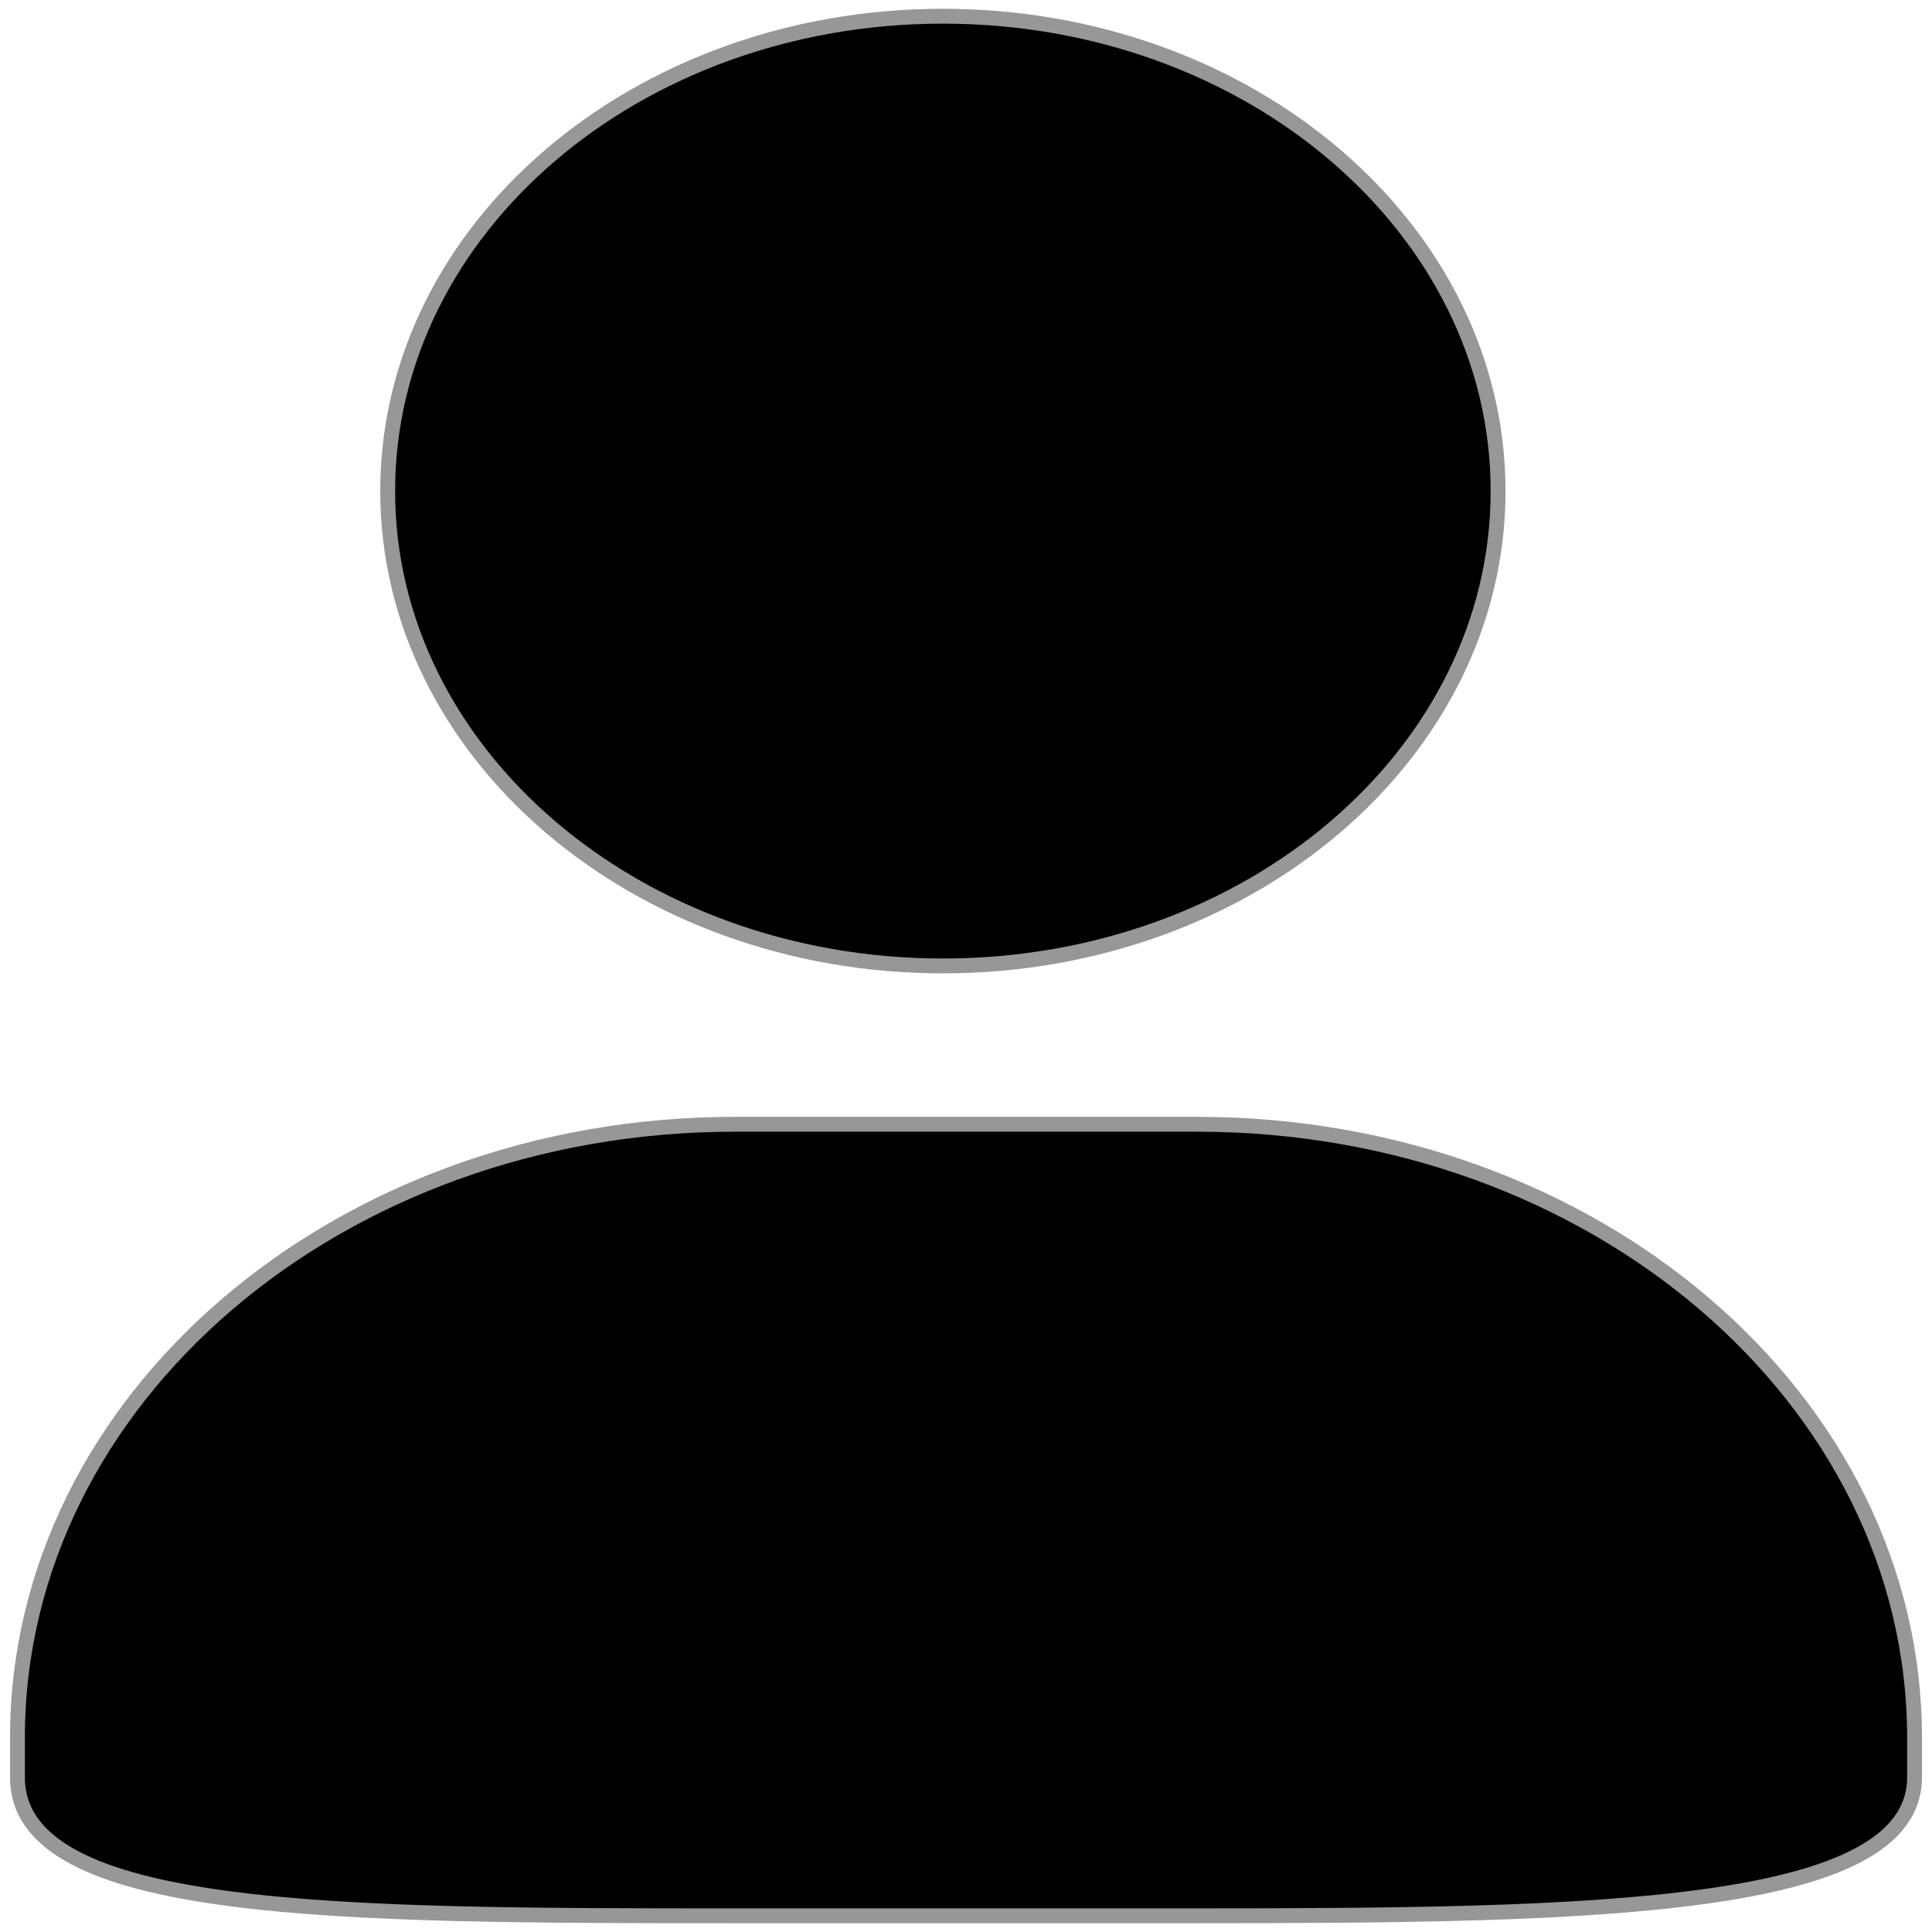
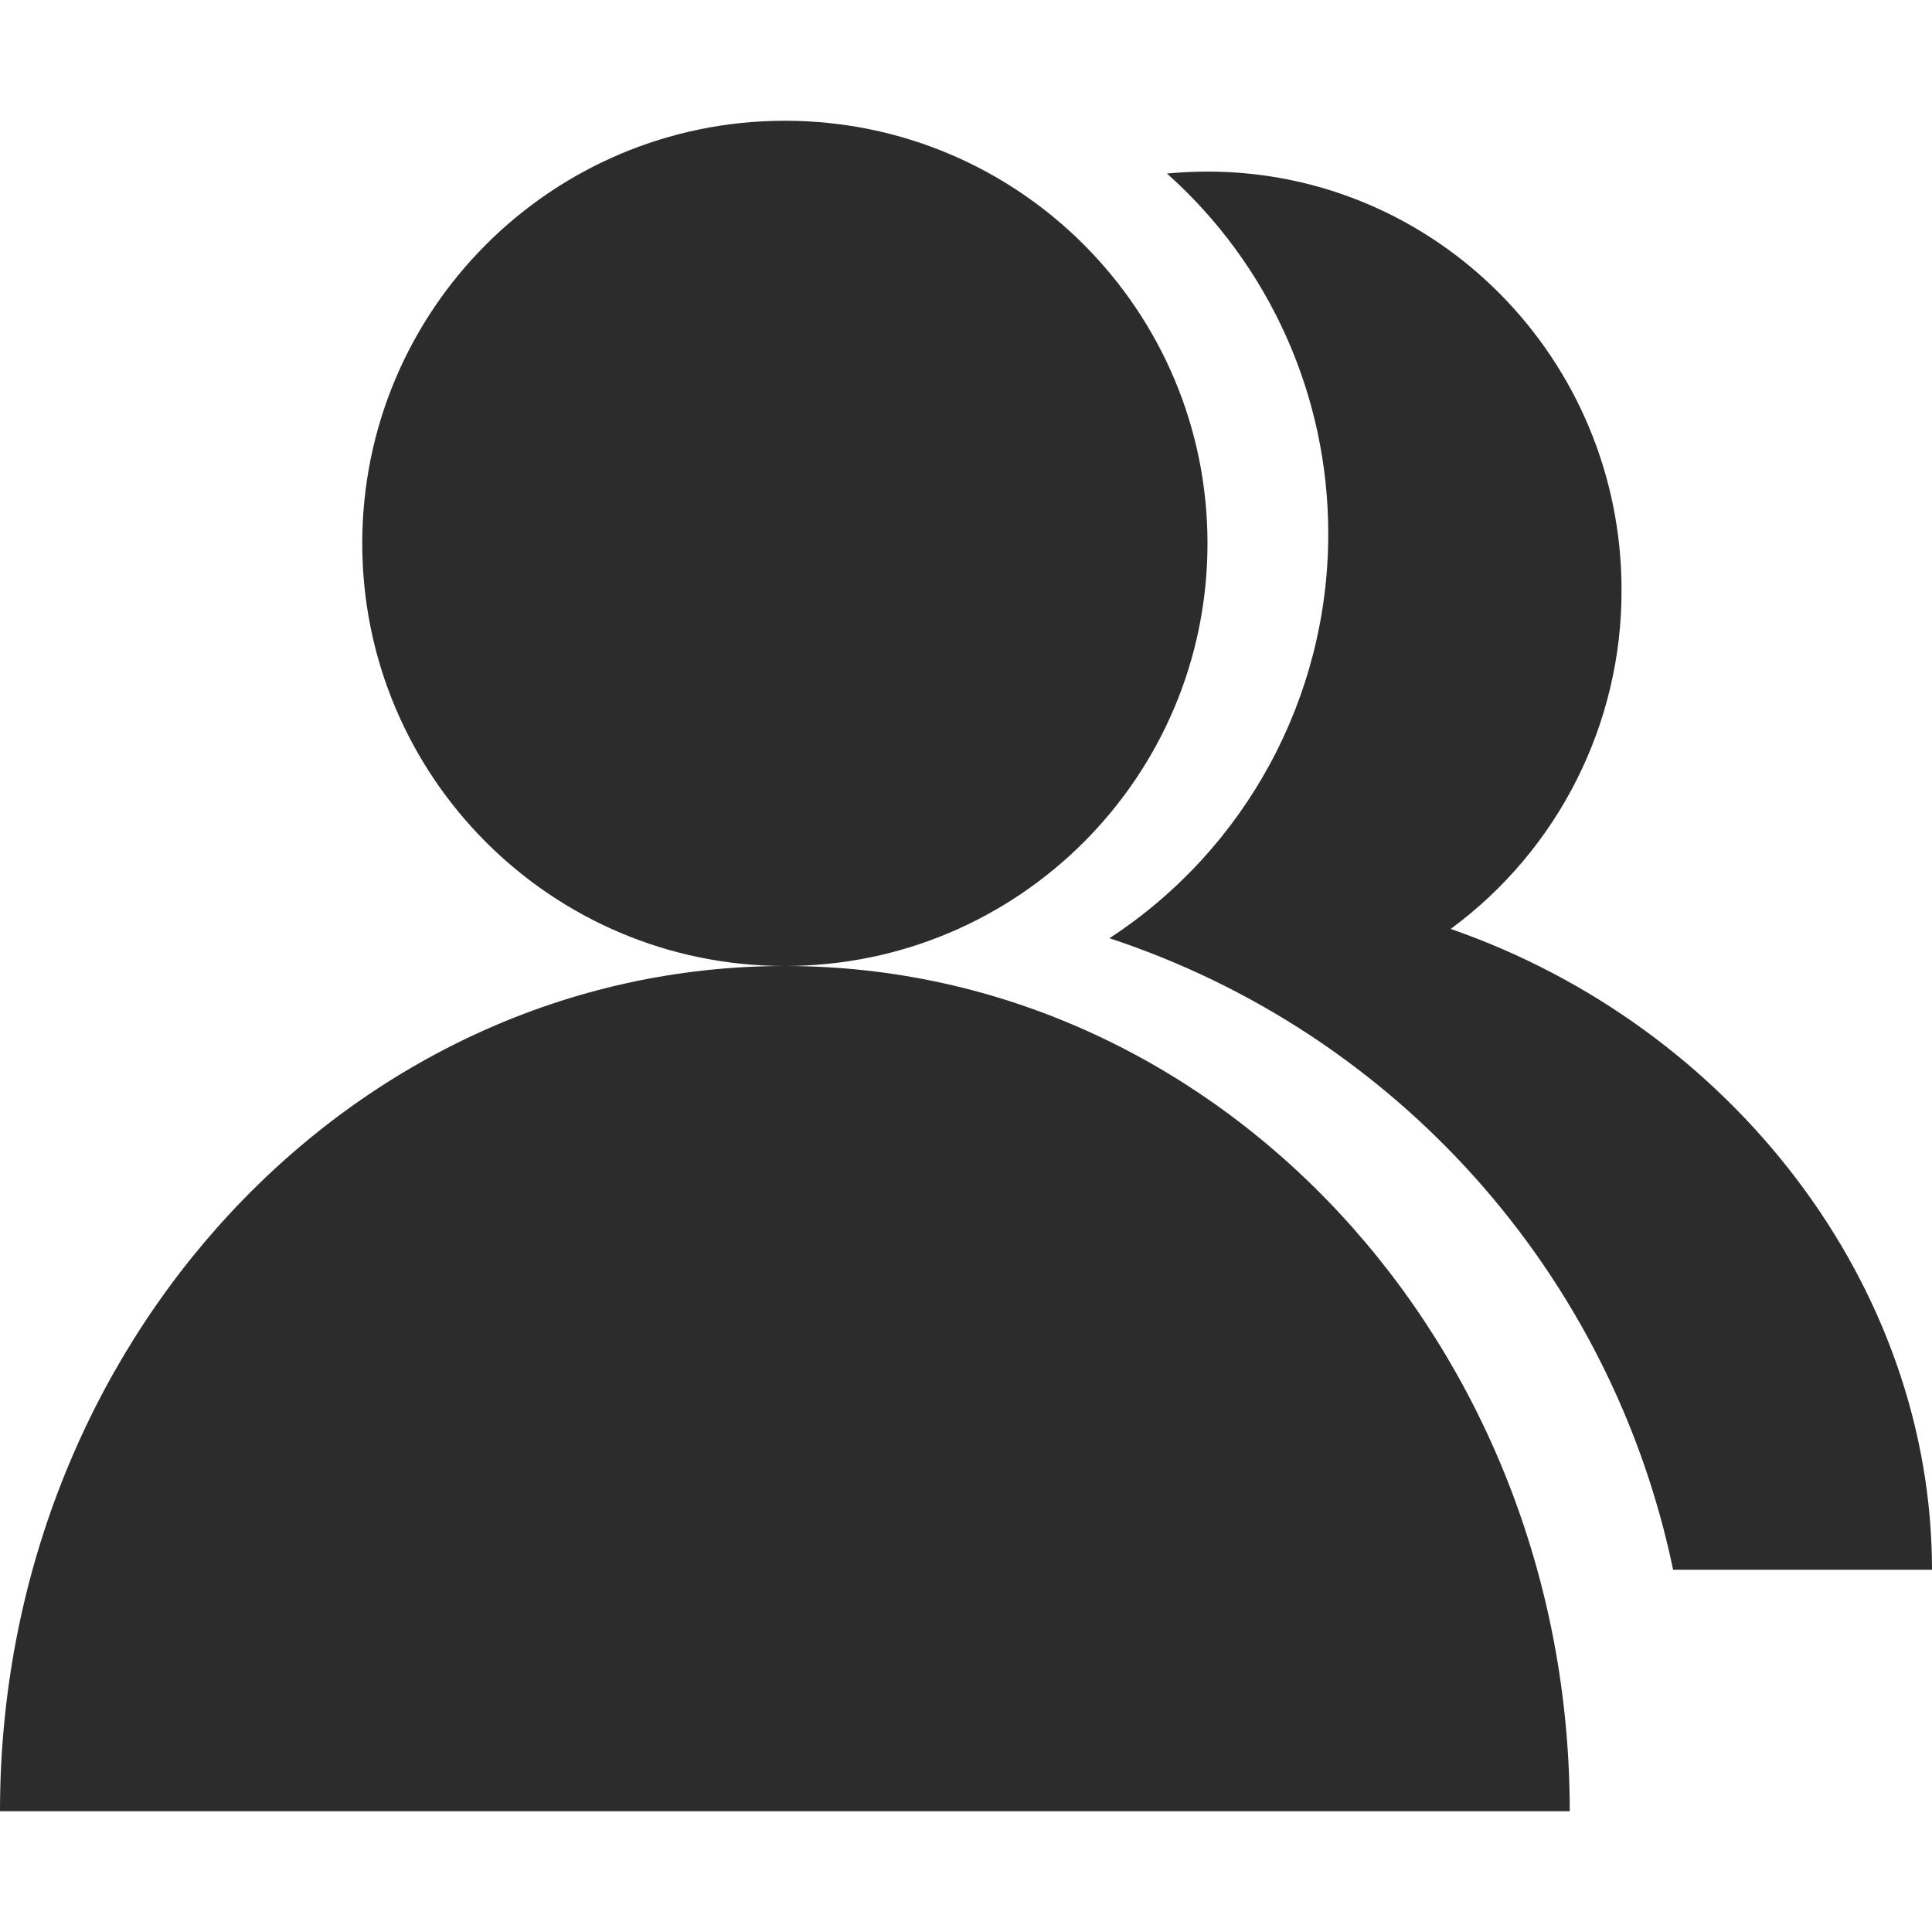
- <svg xmlns="http://www.w3.org/2000/svg" width="130" height="130">
-   <path d="M63.444 64.996c20.633 0 37.359-14.308 37.359-31.953 0-17.649-16.726-31.952-37.359-31.952-20.631 0-37.36 14.303-37.358 31.952 0 17.645 16.727 31.953 37.359 31.953zM80.57 75.65H49.434c-26.652 0-48.26 18.477-48.26 41.27v2.664c0 9.316 21.608 9.325 48.26 9.325H80.57c26.649 0 48.256-.344 48.256-9.325v-2.663c0-22.794-21.605-41.271-48.256-41.271z" stroke="#979797" />
+ <svg xmlns="http://www.w3.org/2000/svg" t="1576997891302" class="icon" viewBox="0 0 1024 1024" version="1.1" p-id="28043" width="400" height="400">
+   <defs>
+     <style type="text/css" />
+   </defs>
+   <path d="M416 512a224 224 0 1 1 0-448 224 224 0 0 1 0 448zM0 960c0-247.424 186.24-448 416-448s416 200.576 416 448H0z m886.784-128a448.768 448.768 0 0 0-298.752-334.72A255.808 255.808 0 0 0 704 282.88a255.36 255.36 0 0 0-85.504-190.912c7.04-0.64 14.272-1.024 21.504-1.024 121.216 0 219.456 99.328 219.456 221.824a222.336 222.336 0 0 1-90.56 179.584C917.568 543.936 1024 680.96 1024 832h-137.216z" p-id="28044" fill="#2c2c2c" />
</svg>
